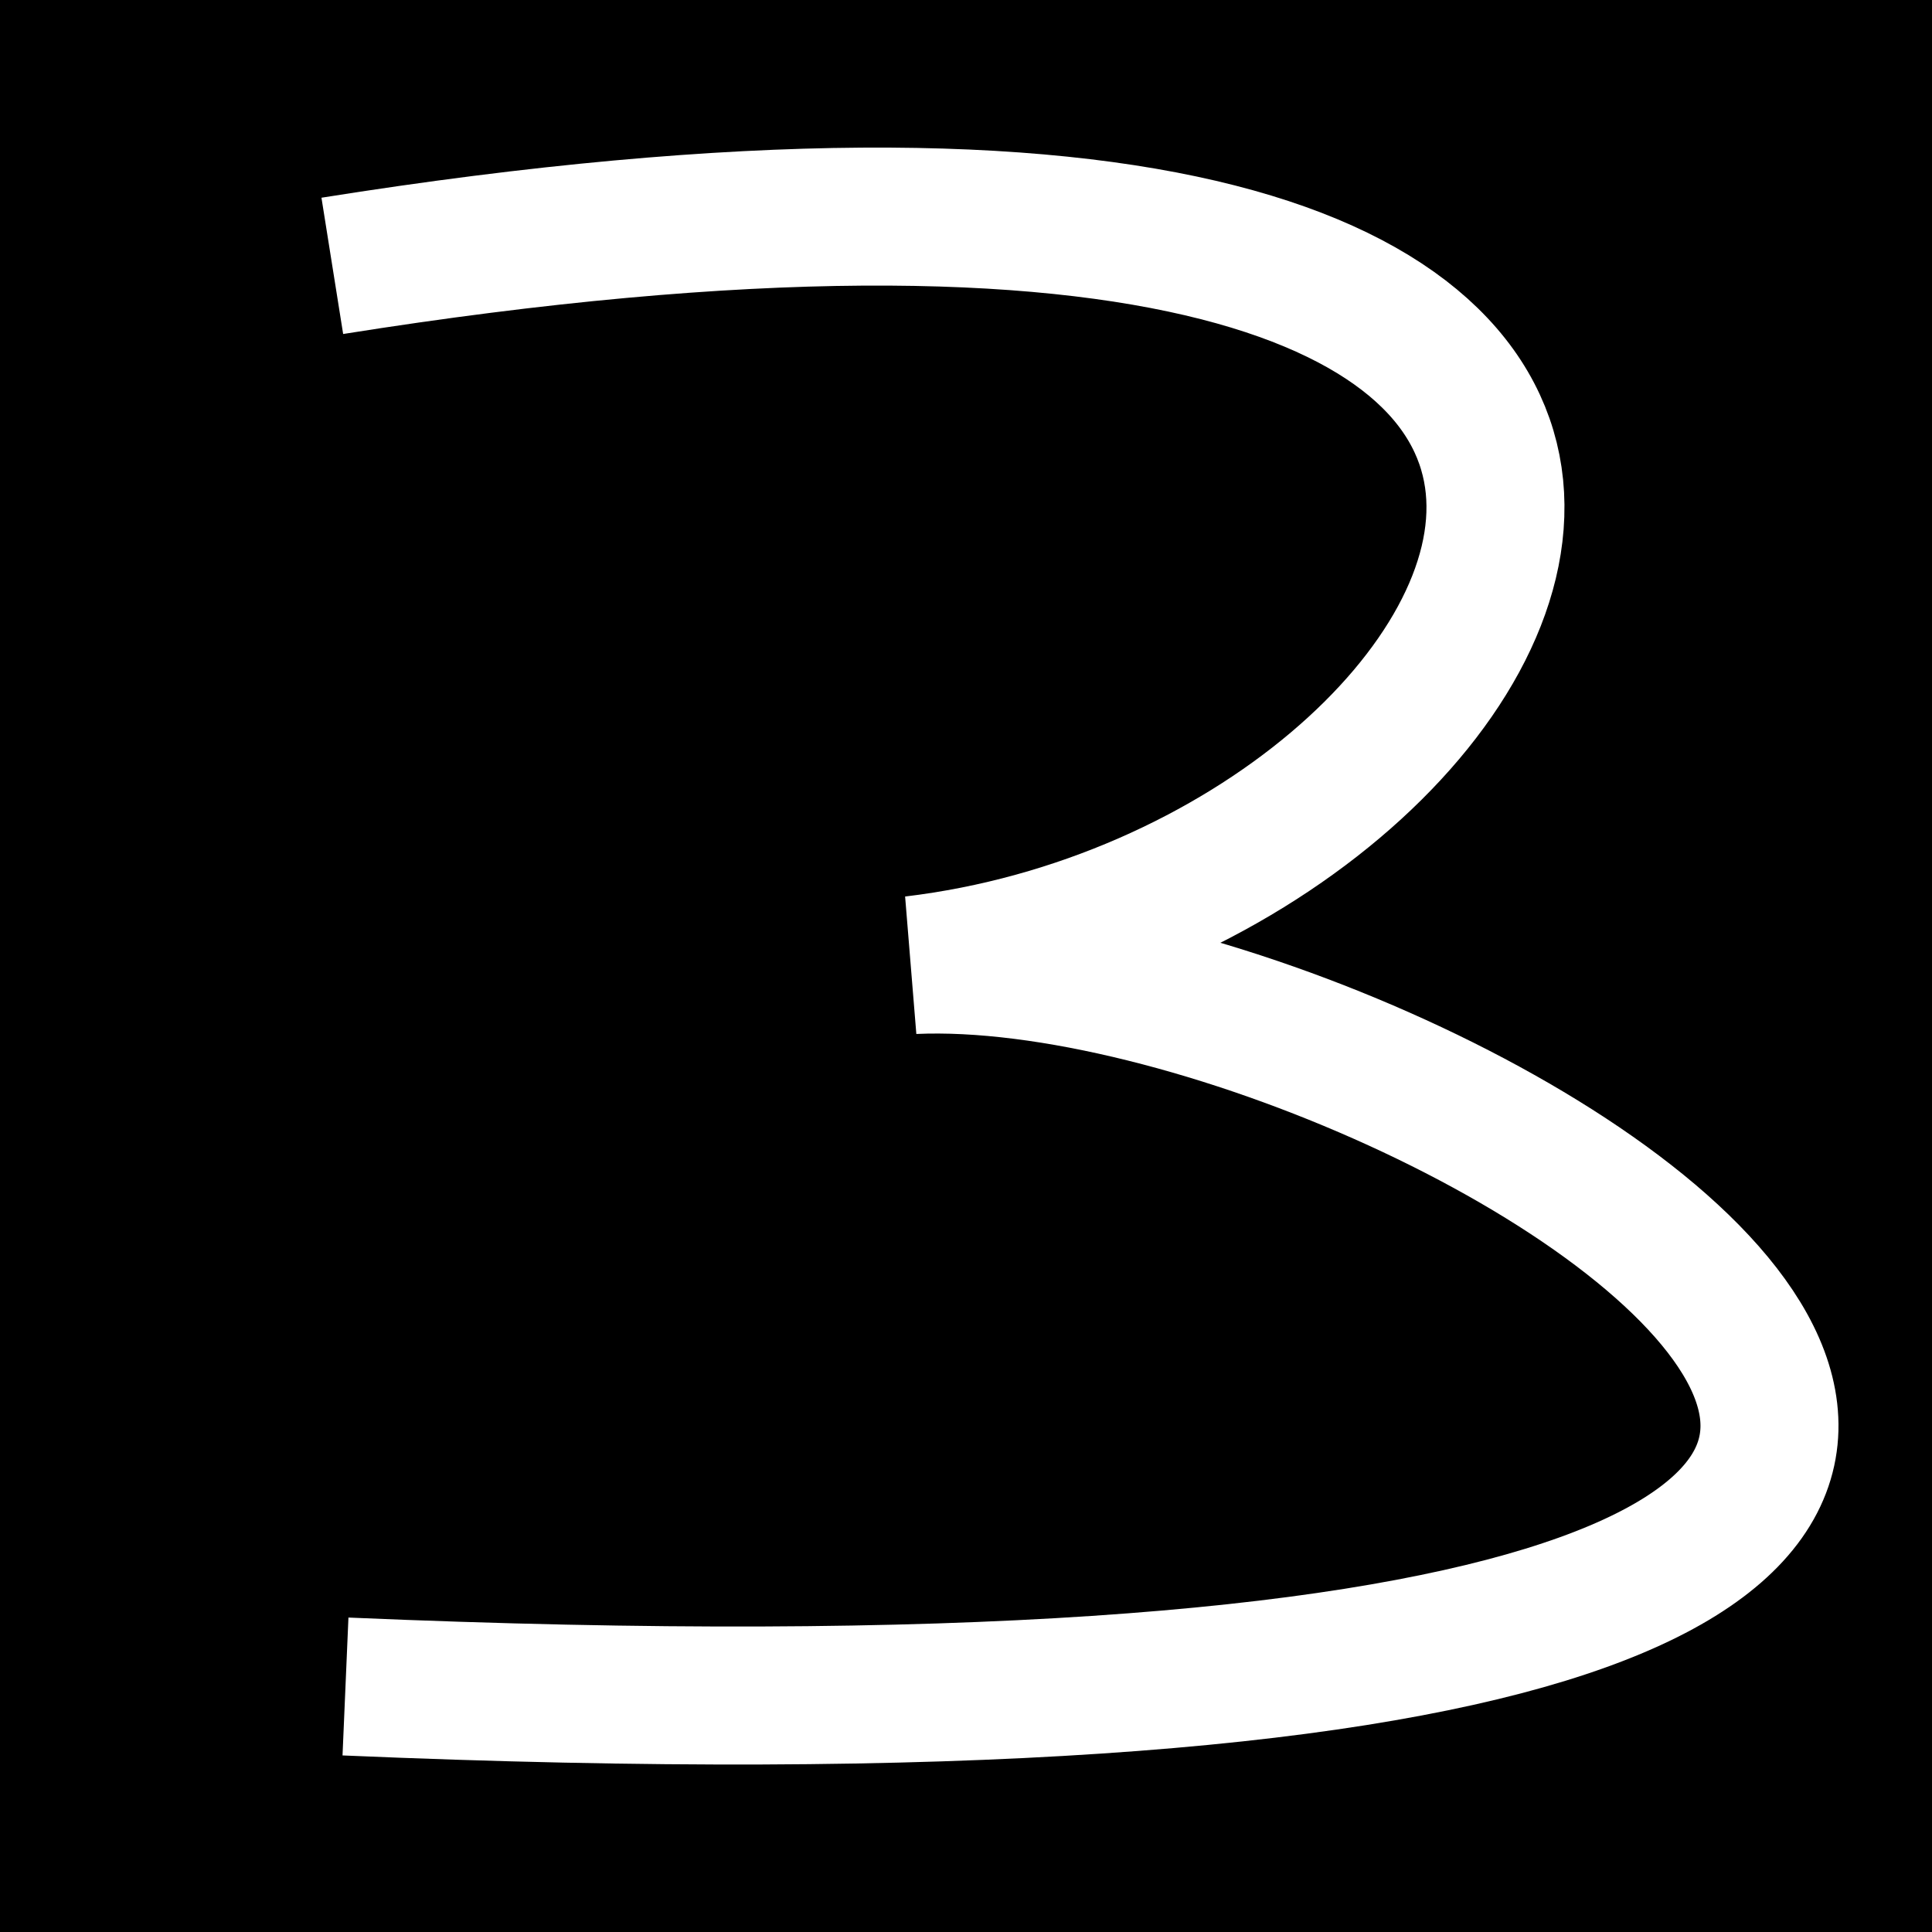
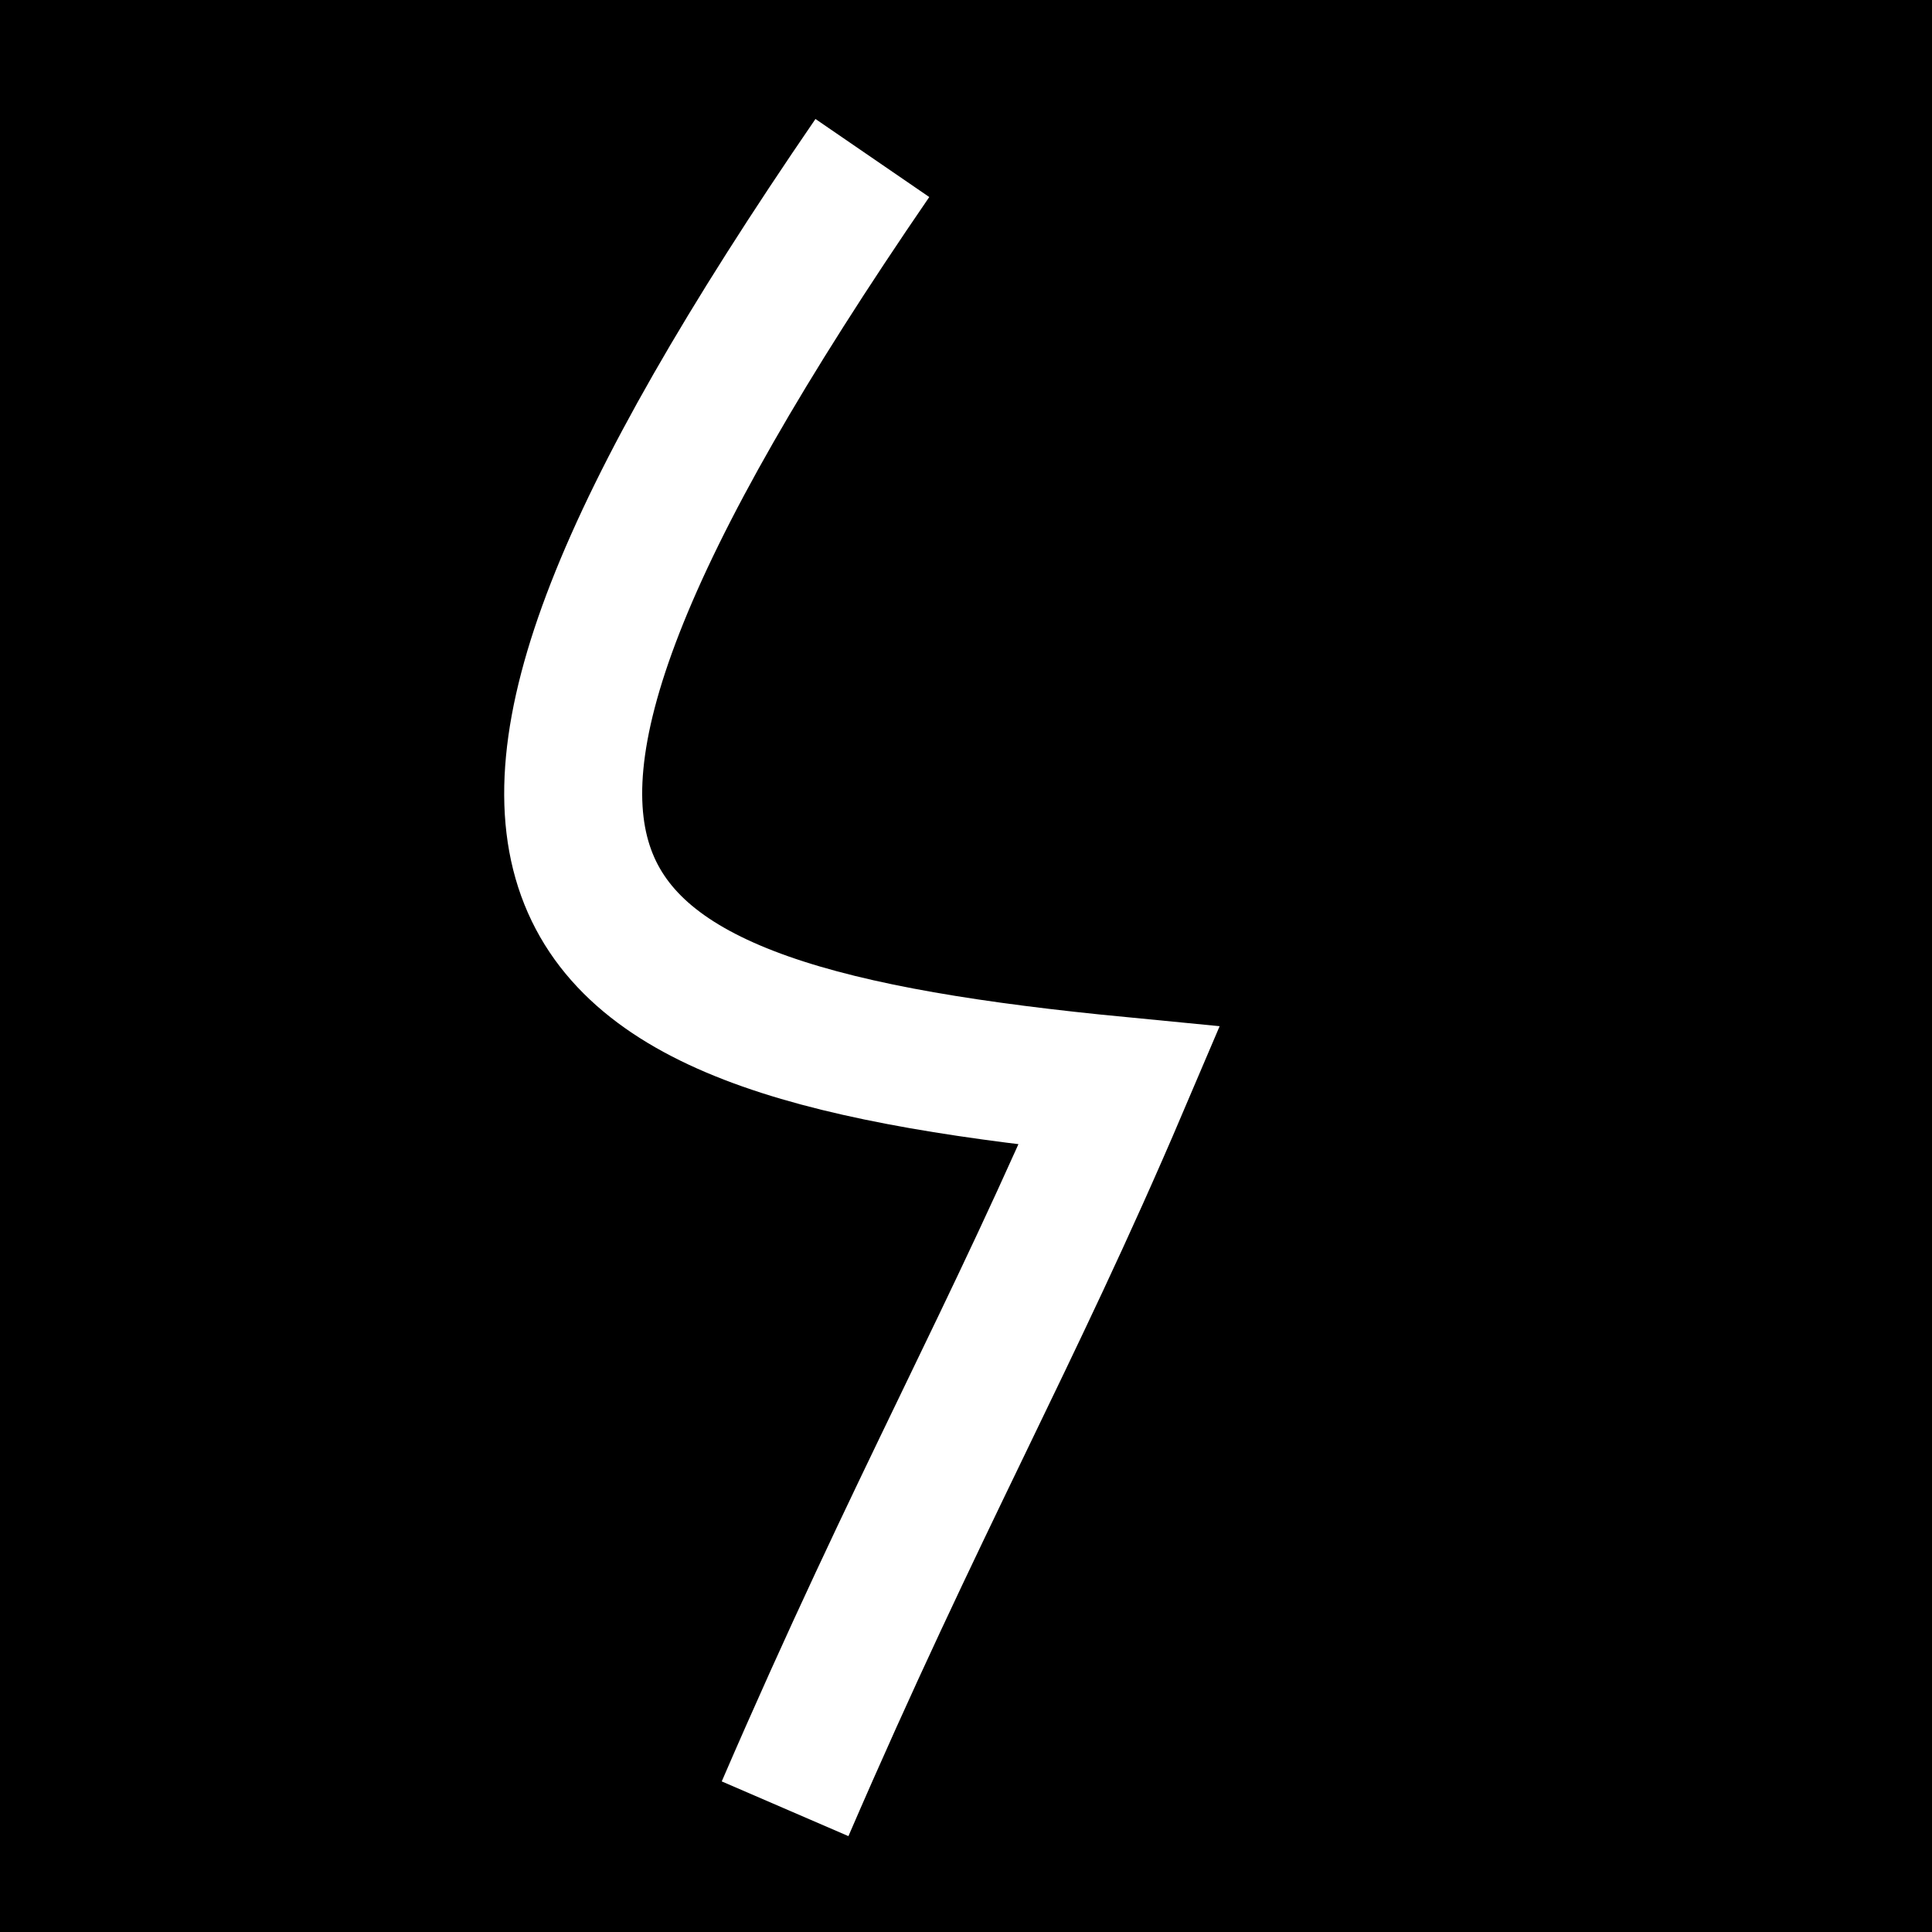
<svg xmlns="http://www.w3.org/2000/svg" width="28mm" height="28mm" viewBox="0 0 28 28" version="1.1" id="svg5">
  <defs id="defs2" />
  <g id="layer1">
    <rect style="fill:#000000;fill-opacity:1;stroke:none;stroke-width:0;stroke-dasharray:none" id="rect234" width="28" height="28" x="0" y="0" />
-     <path style="fill:none;fill-opacity:1;stroke:#ffffff;stroke-width:2;stroke-linecap:butt;stroke-linejoin:miter;stroke-dasharray:none;stroke-opacity:1" d="M 4.816,3.853 C 28.927,0.015 22.812,12.844 13.236,13.986 21.041,13.64 40.571,25.968 5.007,24.442" id="path1013" />
+     <path style="fill:none;fill-opacity:1;stroke:#ffffff;stroke-width:2;stroke-linecap:butt;stroke-linejoin:miter;stroke-dasharray:none;stroke-opacity:1" d="M 12.643,2.29 C 5.276,13.032 7.845,14.924 16.221,15.736 c -1.552,3.643 -2.925,6.037 -4.843,10.478" id="path1013" />
  </g>
</svg>
